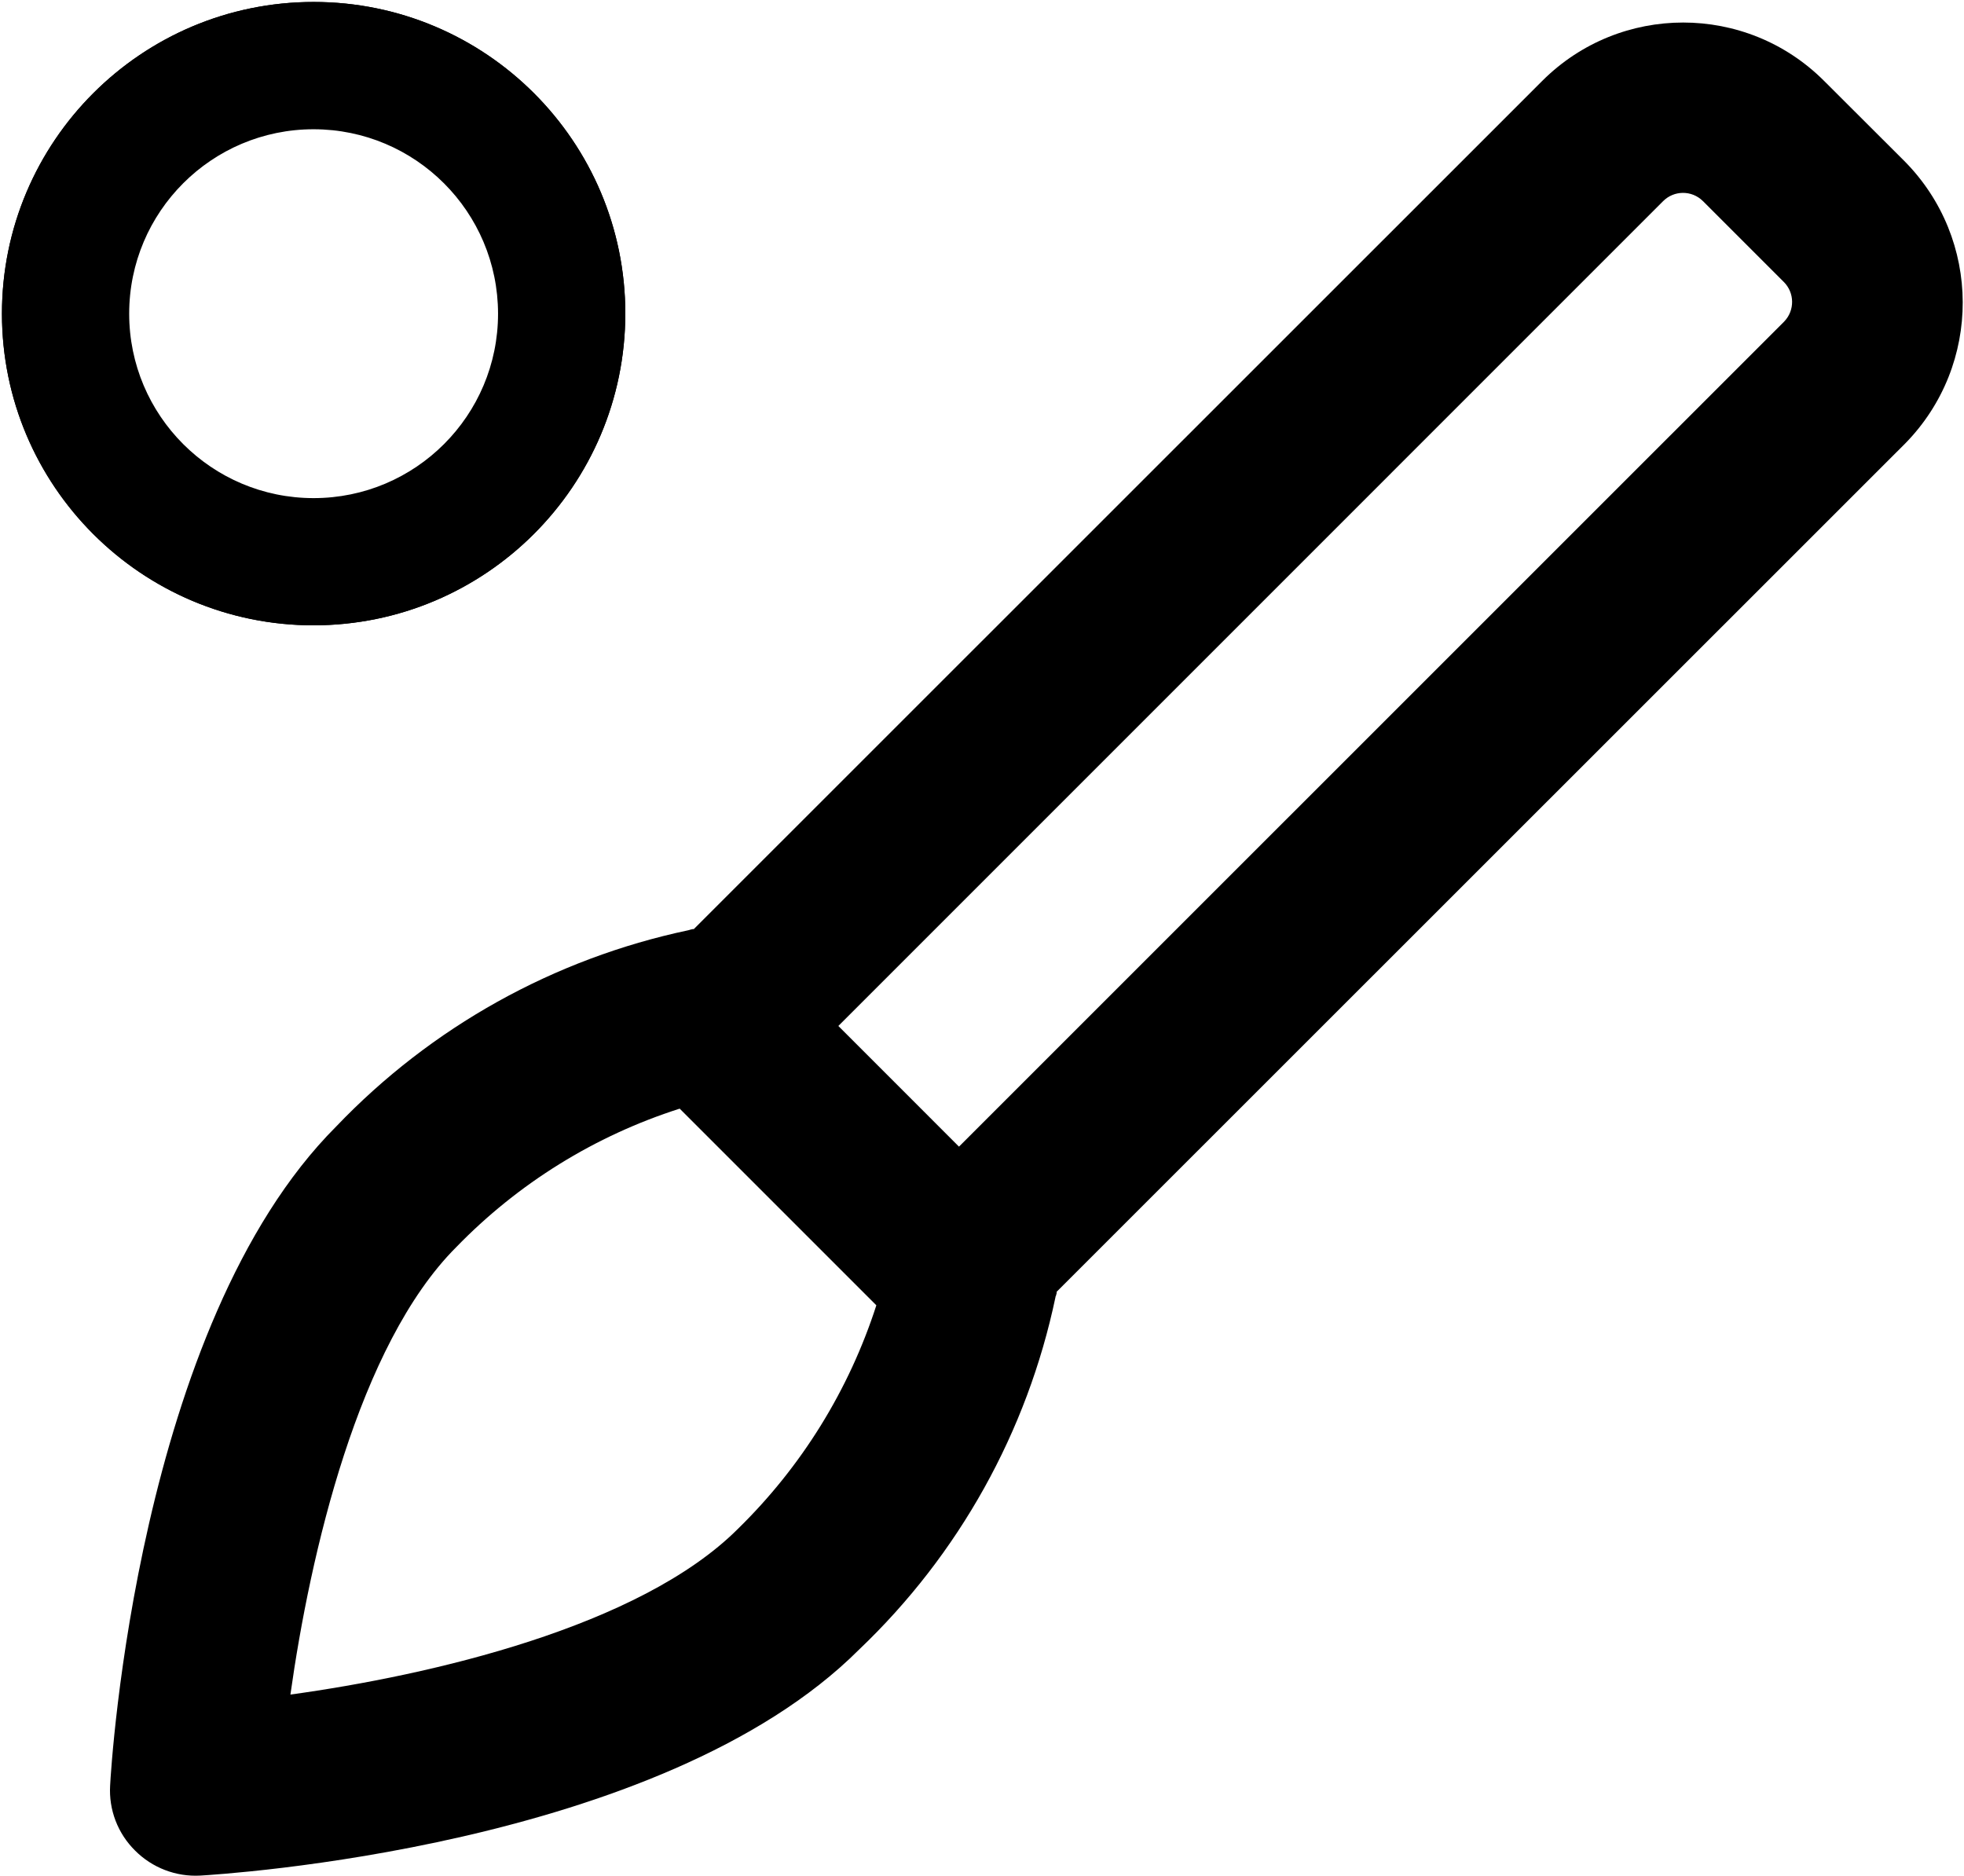
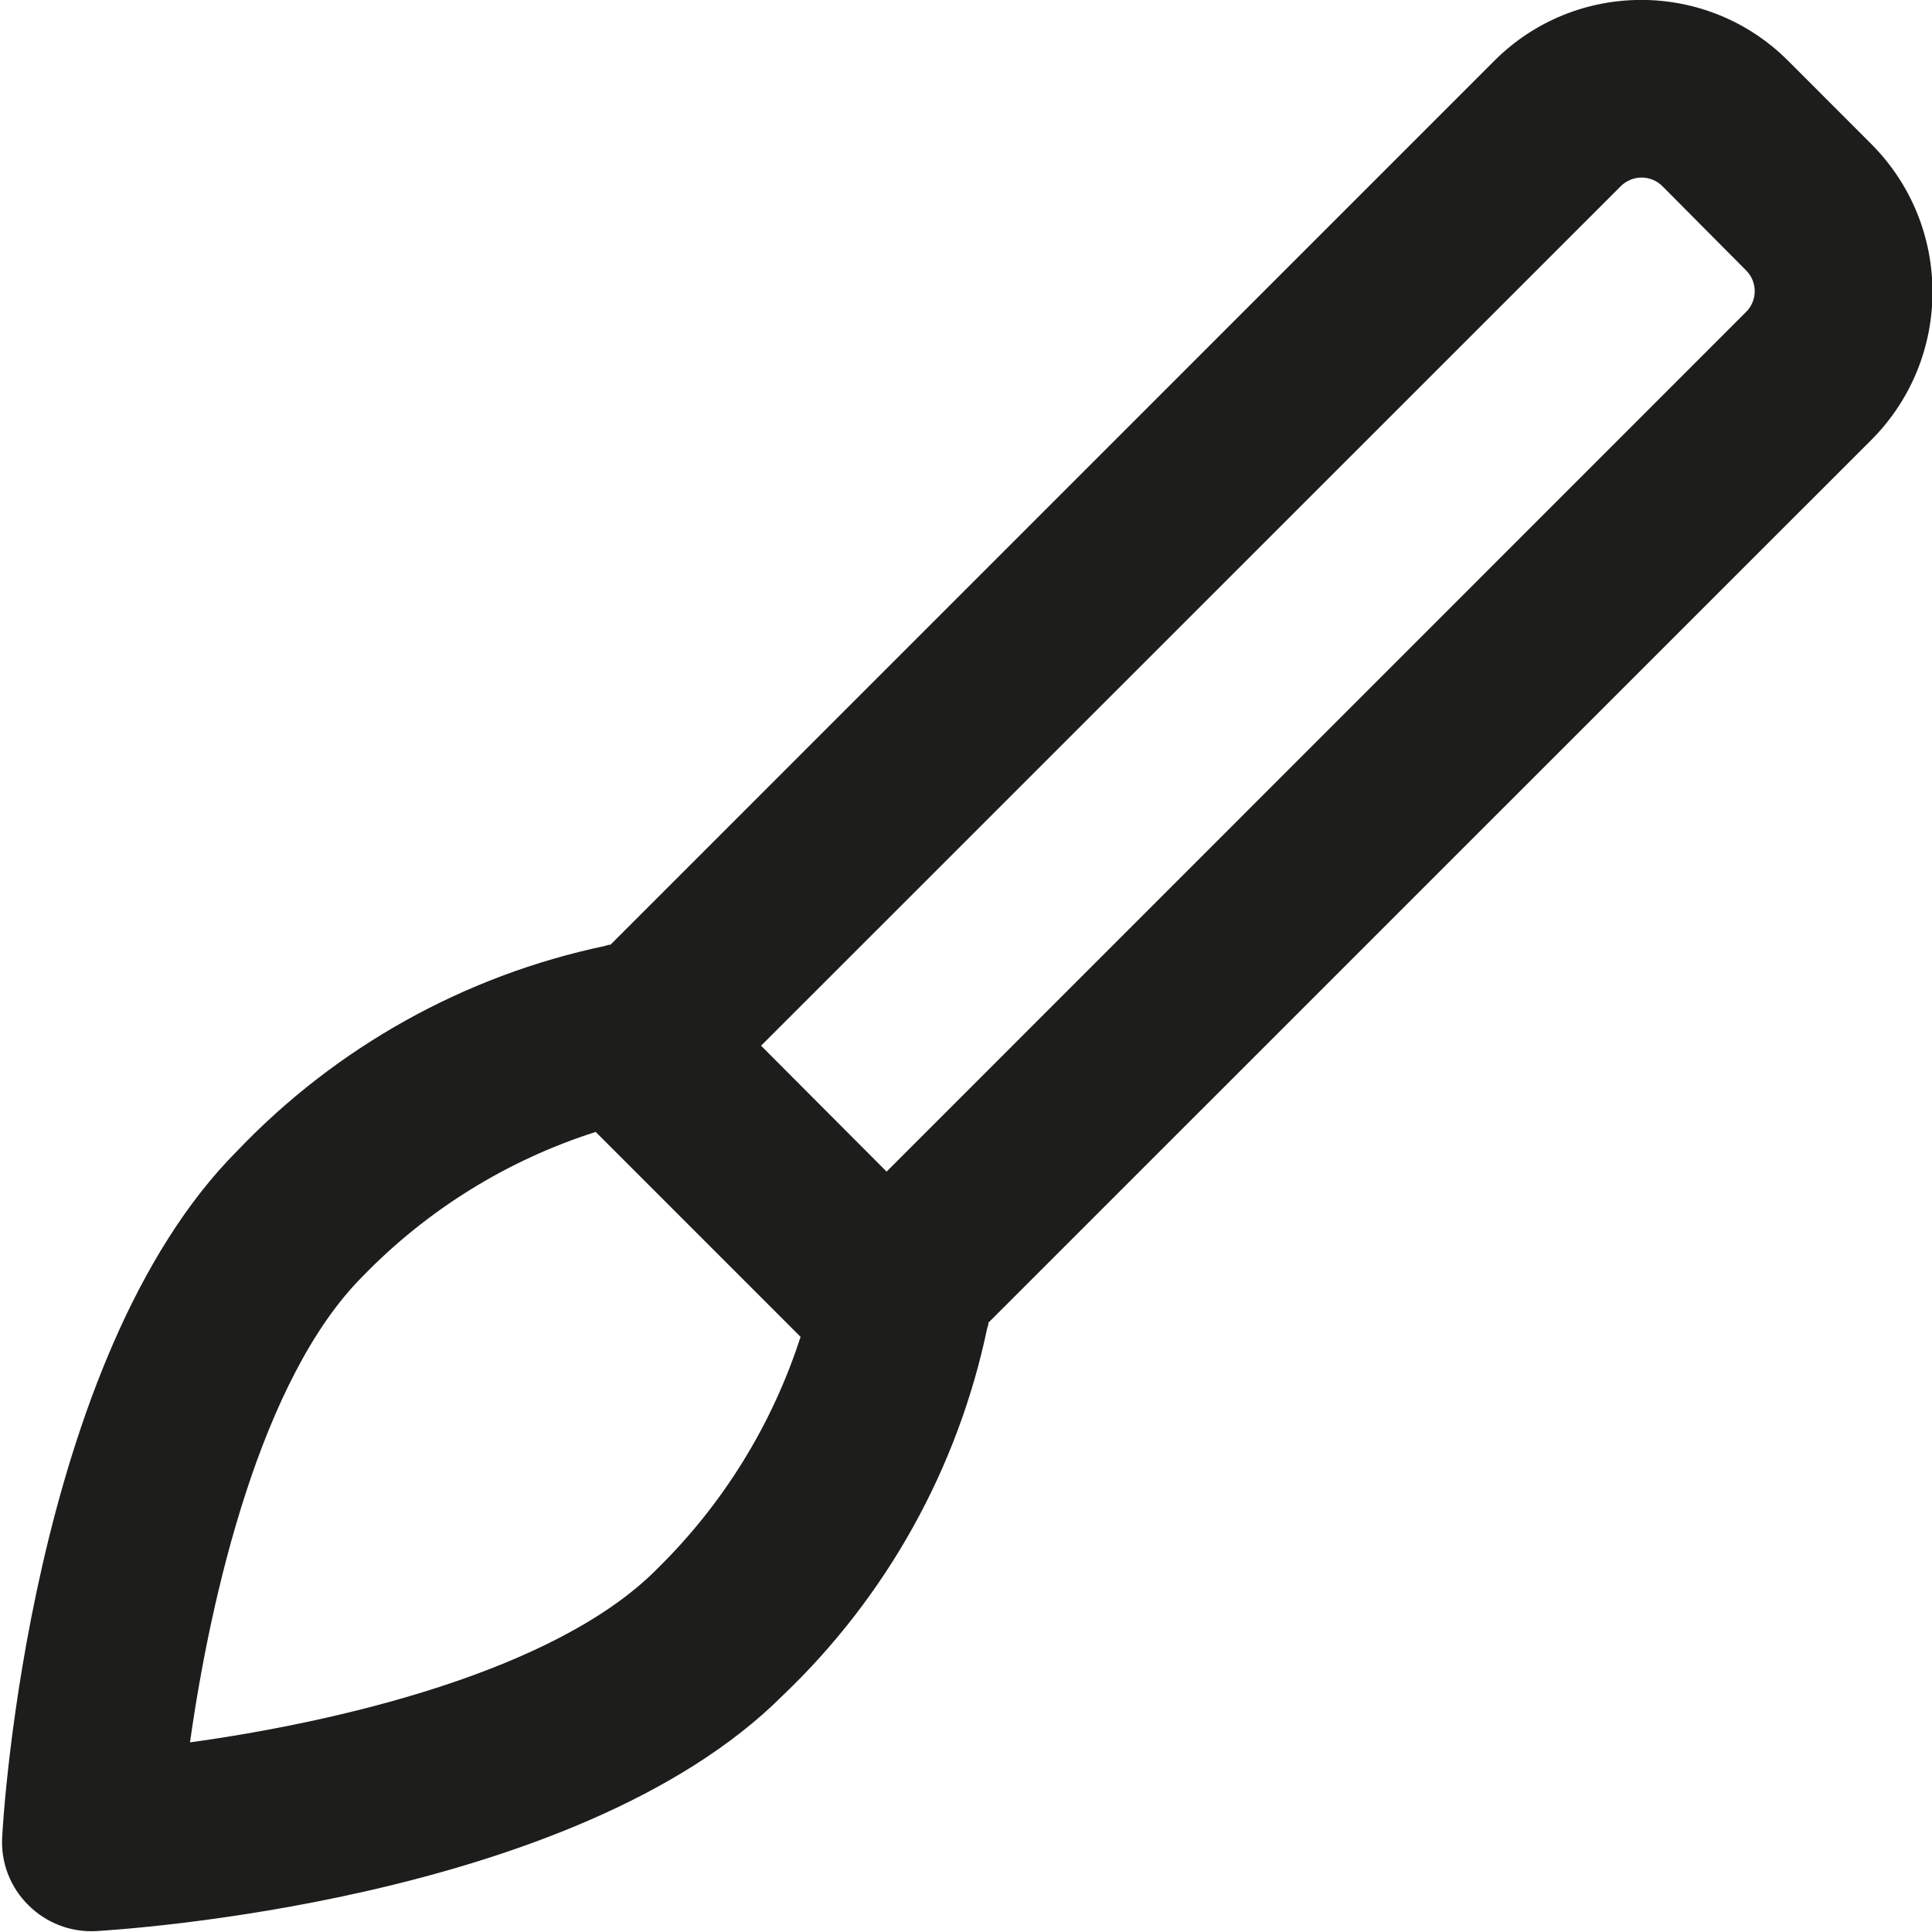
- <svg xmlns="http://www.w3.org/2000/svg" id="brush" data-name="Brush" viewBox="0 0 535 511">
-   <g id="noun_paintbrush_3540206" data-name="noun paintbrush 3540206">
-     <g id="Path_152" data-name="Path 152">
-       <path d="M518.76,43.87,496.85,22a54.29,54.29,0,0,0-76.7,0L189,253.09a2,2,0,0,0-.76.1c-.12.12-.23,0-.34.1s-.23,0-.33.1a185.83,185.83,0,0,0-96,53.48C37.48,361,30.25,481.34,30,486.36a23,23,0,0,0,6.8,17.75,23.26,23.26,0,0,0,17.75,6.81c5.16-.32,125.36-7.46,179.49-61.59a185,185,0,0,0,53.48-96,.48.48,0,0,1,.11-.34c.11-.11,0-.23.1-.33a1.62,1.62,0,0,0,.1-.77L519,120.79A54.78,54.78,0,0,0,518.76,43.87ZM453,54.83a7.67,7.67,0,0,1,10.85-.08l.09.08,21.92,21.92A7.69,7.69,0,0,1,486,87.61l-.09.09L261.23,312.35l-32.86-32.87ZM79.11,461.61c5.37-38.24,18.51-95.22,45.15-121.86A147.2,147.2,0,0,1,185.15,302l53.57,53.57A149.07,149.07,0,0,1,201,416.48C174.24,443.21,117.26,456.35,79.11,461.61Z" />
-     </g>
-   </g>
-   <g id="Ellipse_27" data-name="Ellipse 27">
-     <path d="M85.44,170.34a84.9,84.9,0,1,1,84.9-84.9A85,85,0,0,1,85.44,170.34Zm0-163.79a78.9,78.9,0,1,0,78.9,78.89A79,79,0,0,0,85.44,6.55Z" />
-     <path d="M85.44,167.35a81.91,81.91,0,1,1,81.9-81.91A82,82,0,0,1,85.44,167.35Zm0-135.14a53.24,53.24,0,1,0,53.23,53.23A53.28,53.28,0,0,0,85.44,32.21Z" />
-     <path d="M85.44,170.35a84.91,84.91,0,1,1,84.9-84.91A85,85,0,0,1,85.44,170.35Zm0-163.81a78.91,78.91,0,1,0,78.9,78.9A79,79,0,0,0,85.44,6.54Zm0,135.14a56.24,56.24,0,1,1,56.23-56.24A56.29,56.29,0,0,1,85.44,141.68Zm0-106.47a50.24,50.24,0,1,0,50.23,50.23A50.28,50.28,0,0,0,85.44,35.21Z" />
-   </g>
+ <svg xmlns="http://www.w3.org/2000/svg" id="Layer_1" data-name="Layer 1" viewBox="0 0 510.24 510.24">
+   <defs>
+     <style>.cls-1{fill:#1d1d1b;}</style>
+   </defs>
+   <path class="cls-1" d="M494.32,38.15,472.19,16a54.86,54.86,0,0,0-77.49,0L161.22,249.51a2,2,0,0,0-.78.1c-.12.12-.23,0-.34.1s-.23,0-.33.11a187.73,187.73,0,0,0-97,54C8.11,358.53.8,480.1.58,485.17a23.27,23.27,0,0,0,6.88,17.94A23.47,23.47,0,0,0,25.39,510c5.2-.32,126.64-7.53,181.33-62.22a186.9,186.9,0,0,0,54-97,.44.44,0,0,1,.11-.33c.11-.12,0-.24.1-.34a1.55,1.55,0,0,0,.1-.78L494.54,115.86A55.33,55.33,0,0,0,494.32,38.15Zm-321,376.43c-27,27-84.6,40.27-123.14,45.58,5.43-38.62,18.71-96.19,45.62-123.1a148.66,148.66,0,0,1,61.52-38.12l54.11,54.12A150.64,150.64,0,0,1,173.3,414.58ZM461.19,82.34l-.09.08-226.95,227L201,276.17l227-226.95a7.77,7.77,0,0,1,11-.09l.09.09L461.1,71.37A7.75,7.75,0,0,1,461.19,82.34Z" />
</svg>
